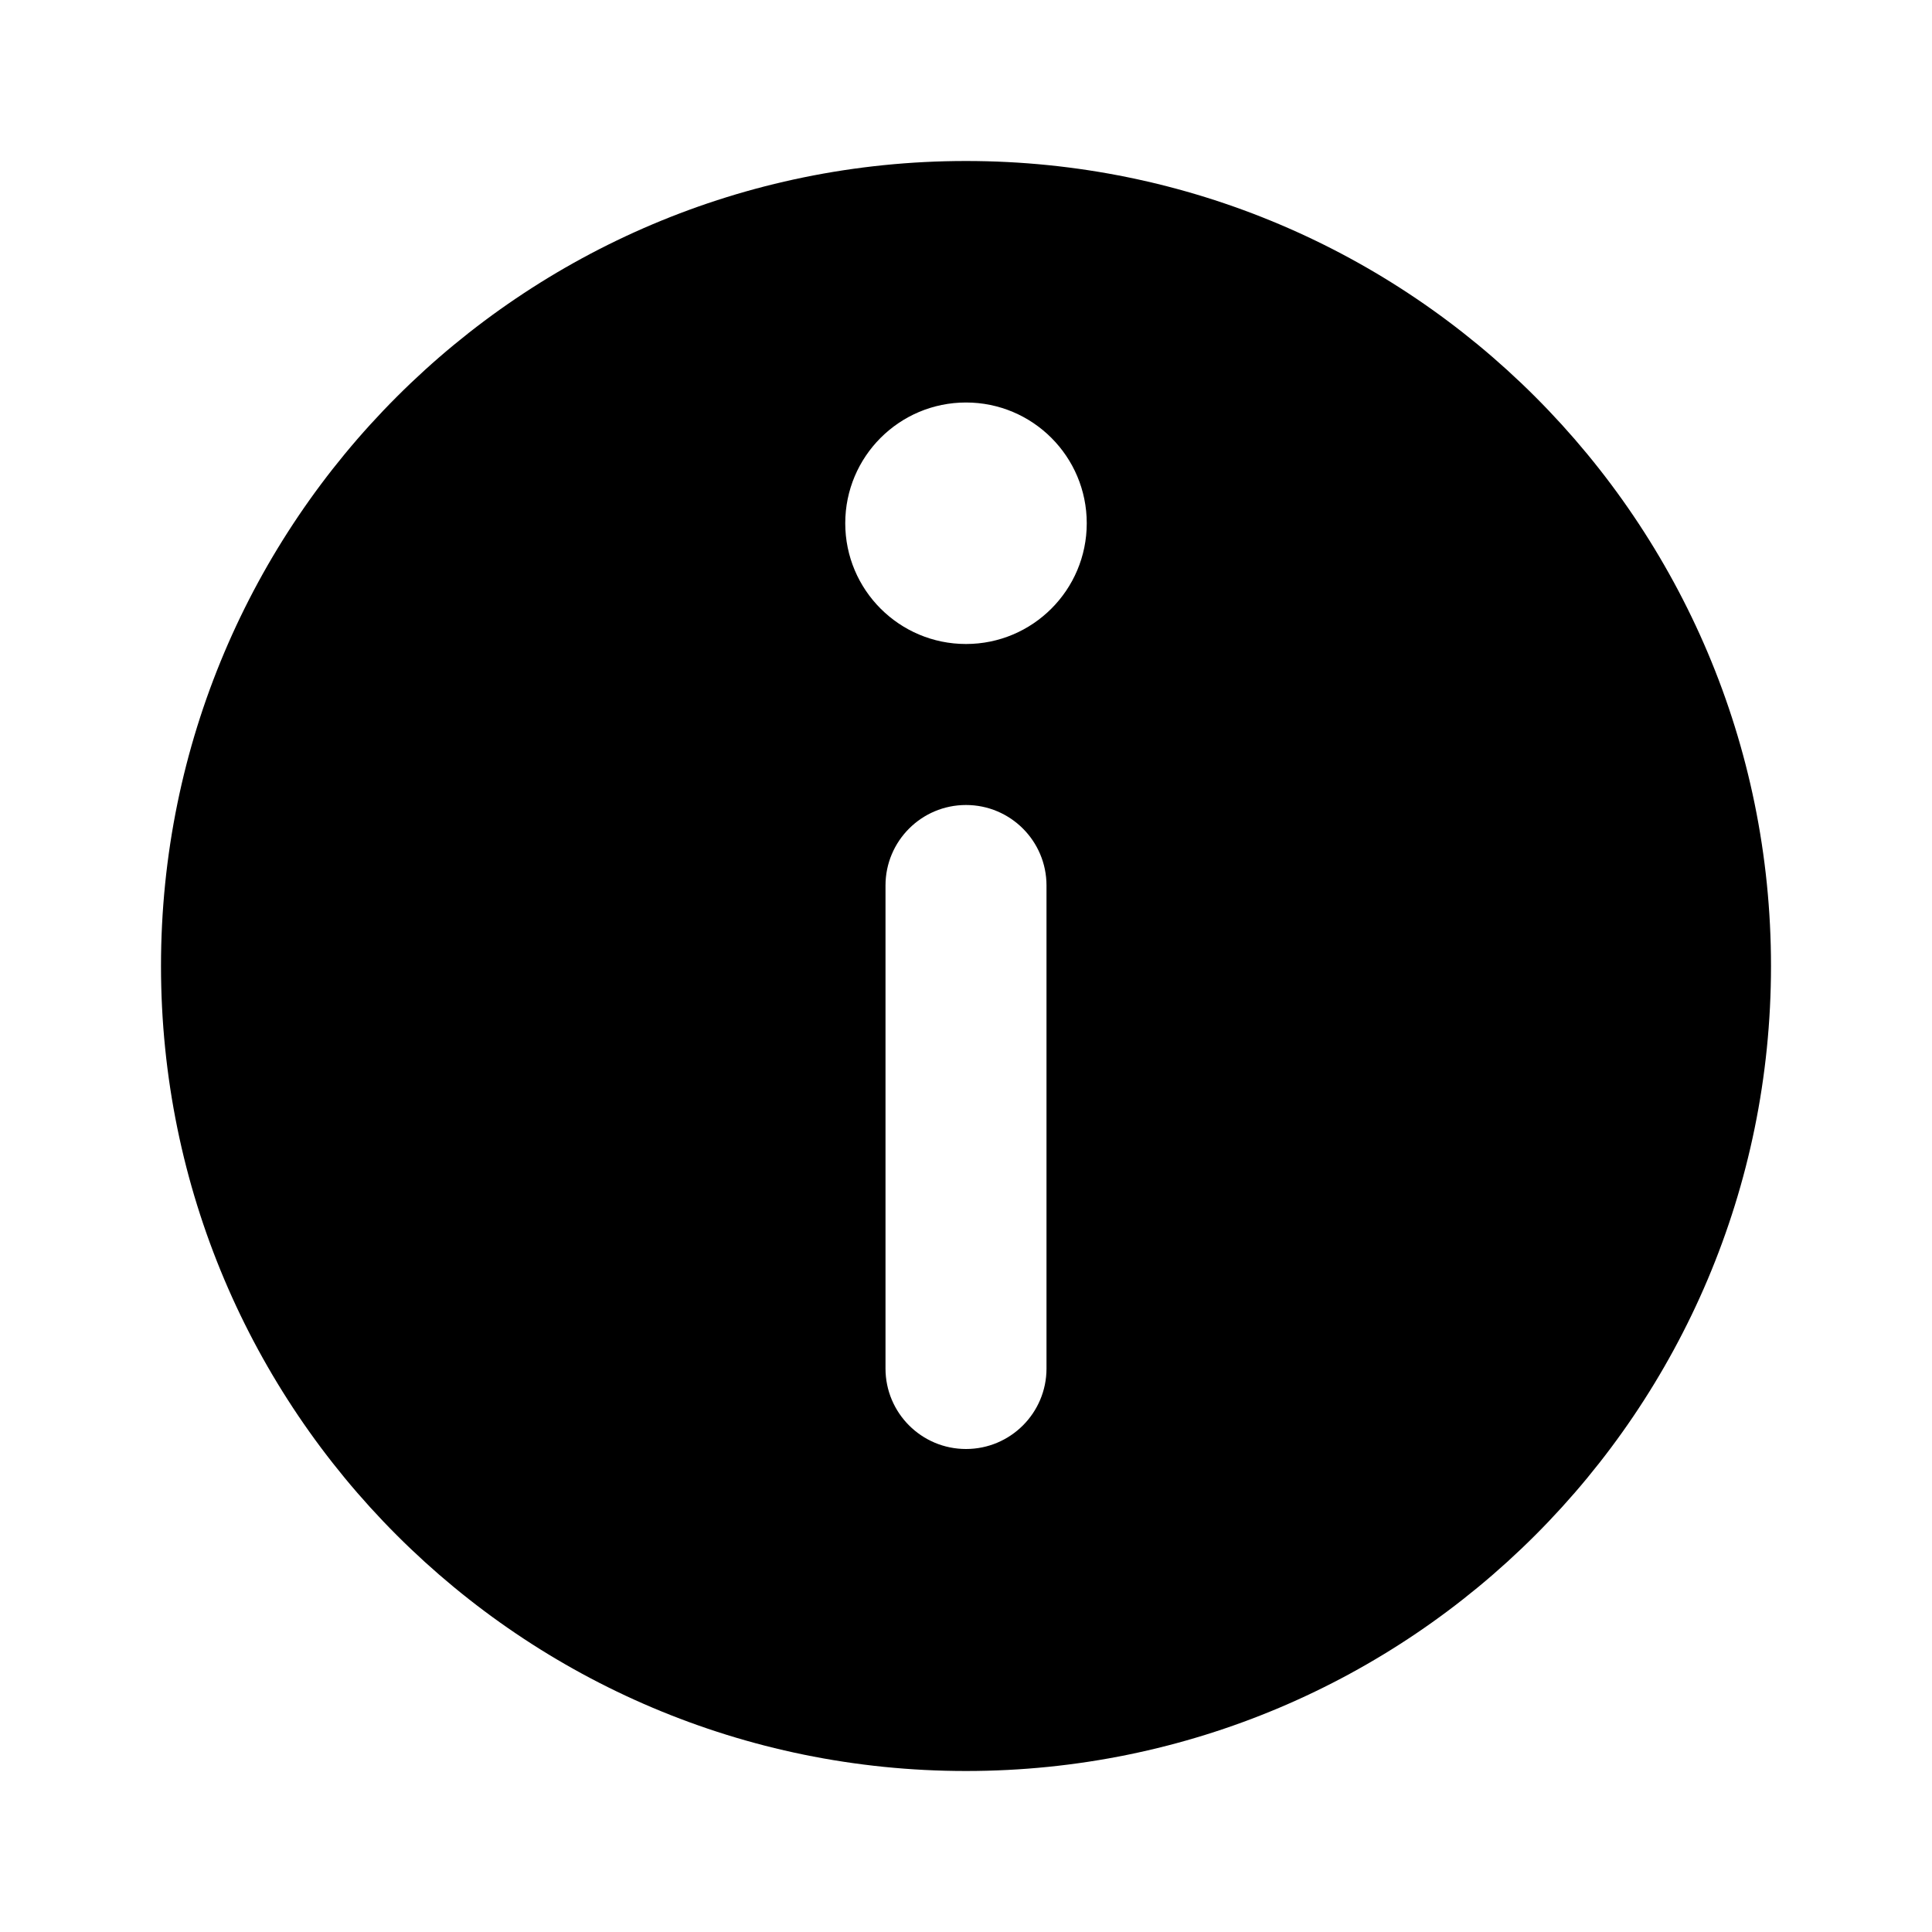
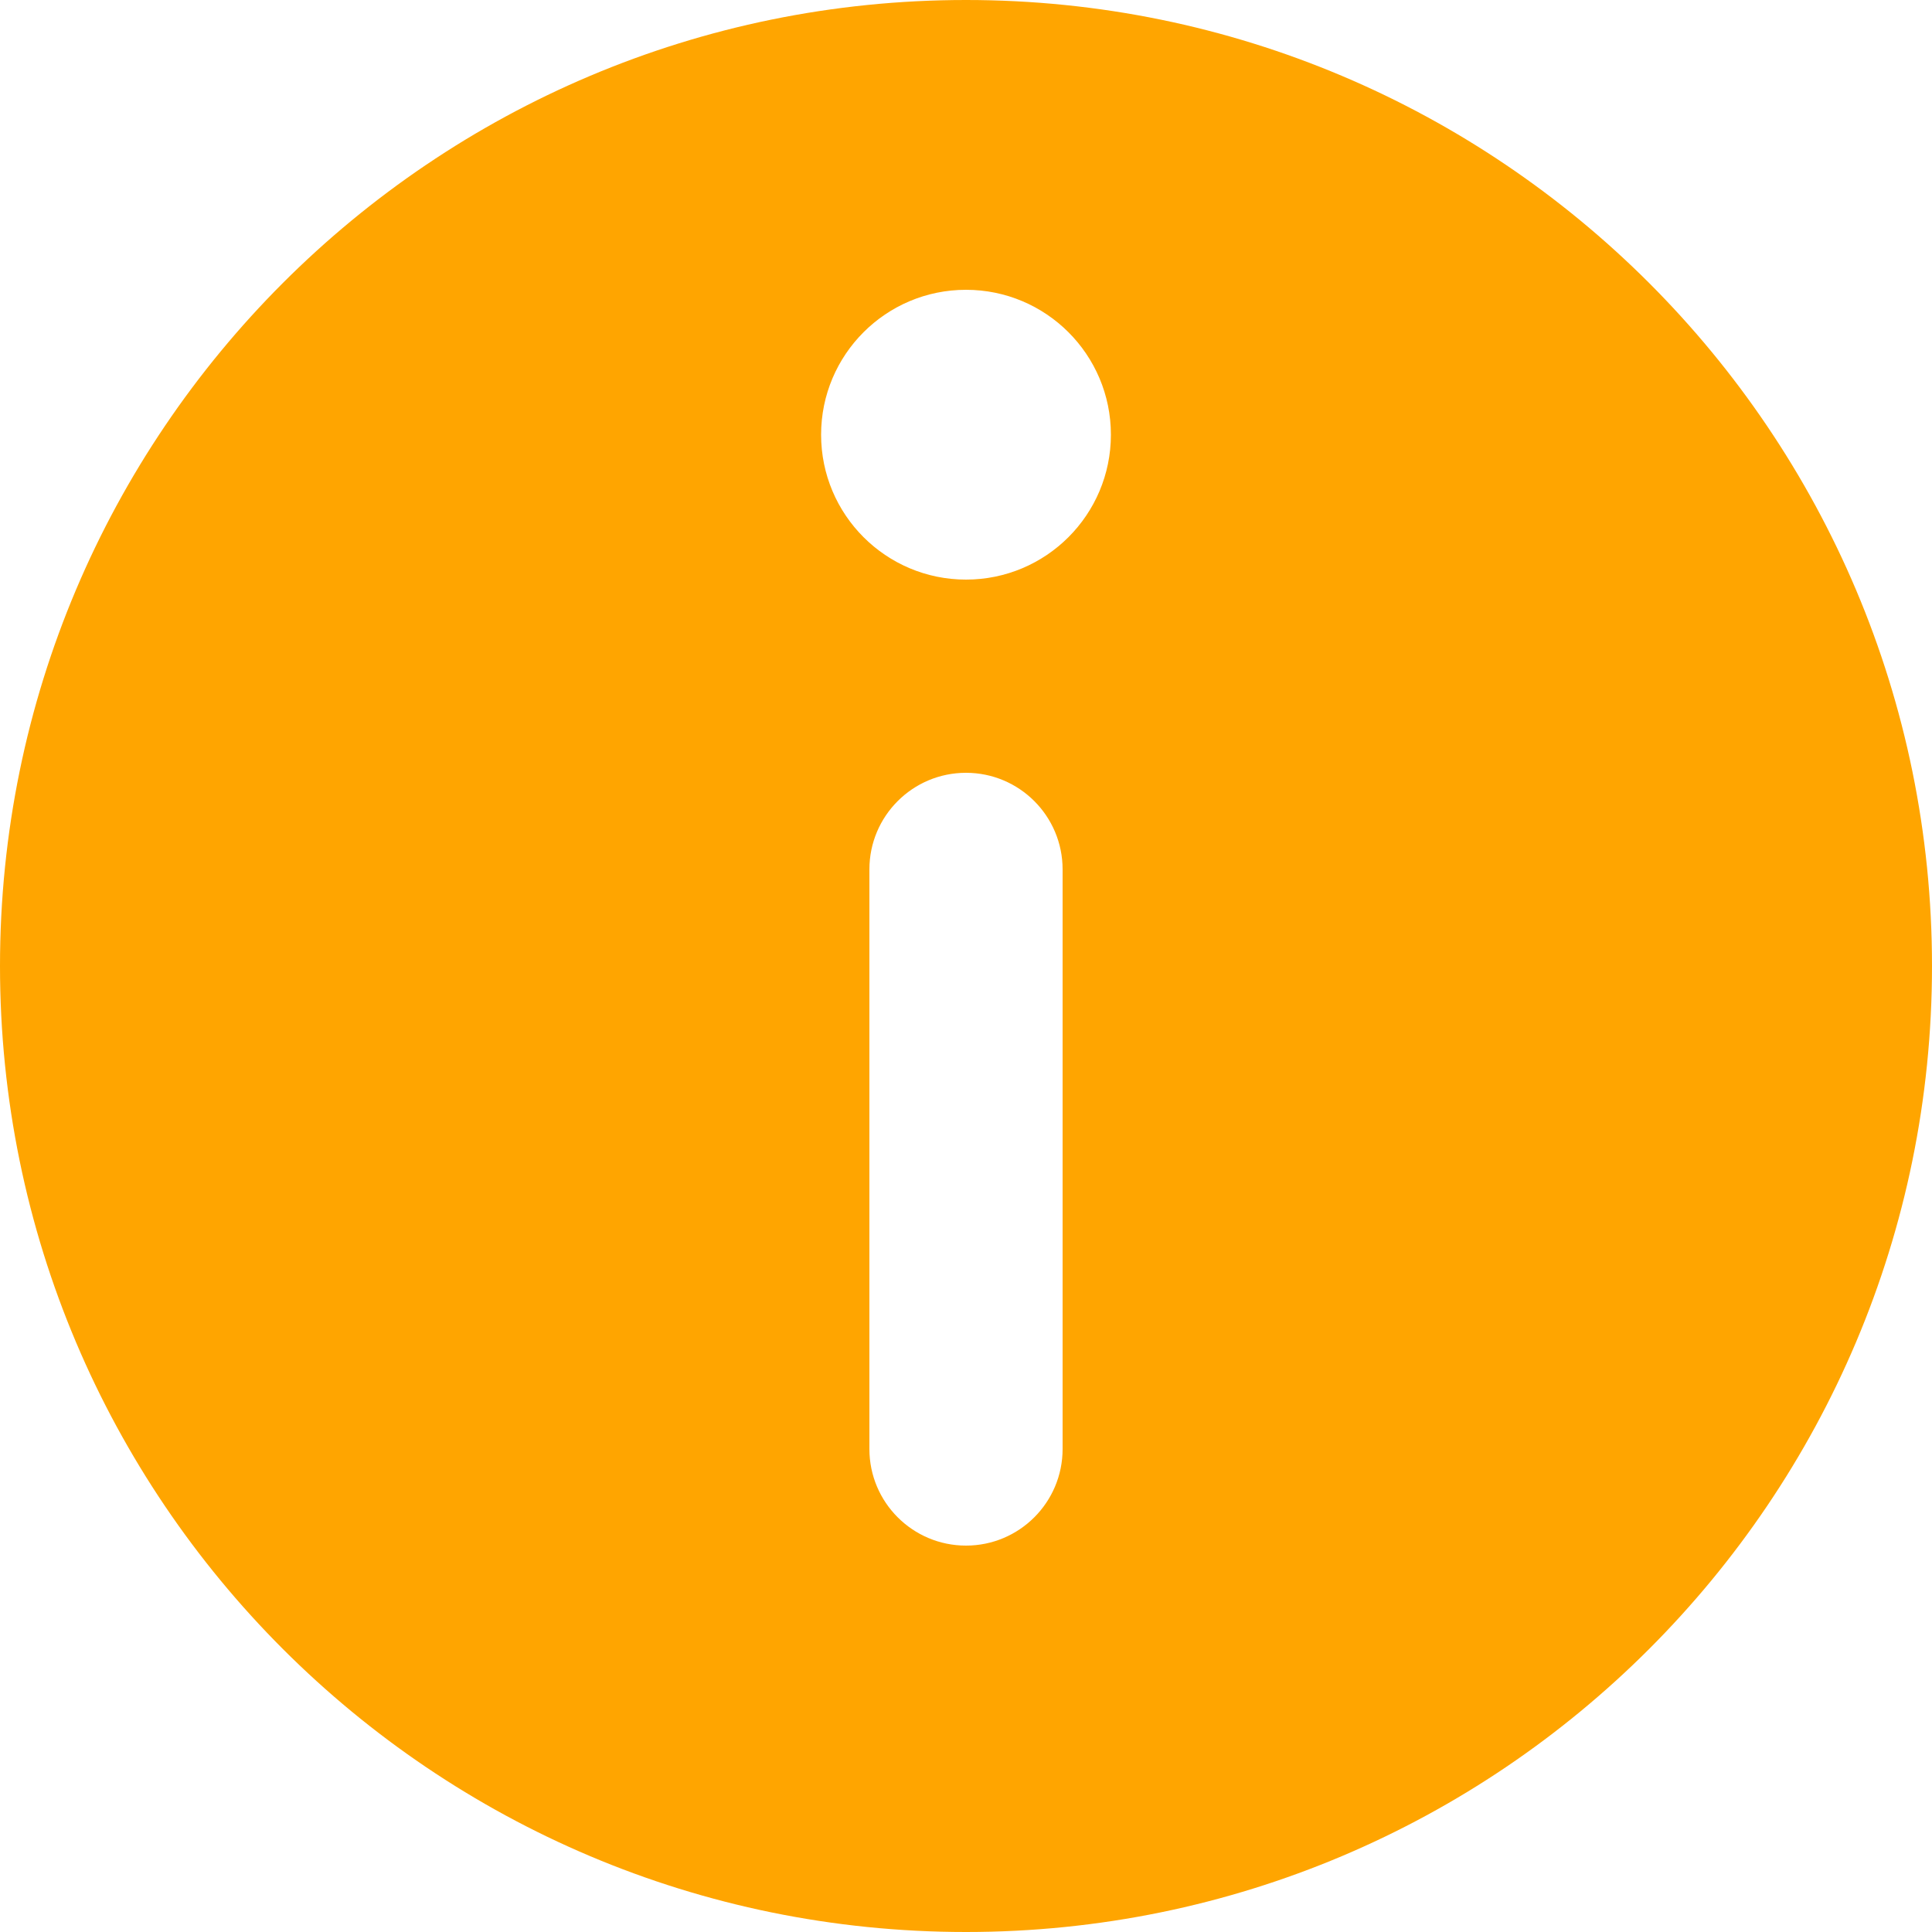
- <svg xmlns="http://www.w3.org/2000/svg" fill="#000000" width="800px" height="800px" viewBox="0 0 24 24">
+ <svg xmlns="http://www.w3.org/2000/svg" fill="orange" width="20px" height="20px" viewBox="2 2 20 20">
  <path d="M12,2A10,10,0,1,0,22,12,10,10,0,0,0,12,2Zm1,15a1,1,0,0,1-2,0V11a1,1,0,0,1,2,0ZM12,8a1.5,1.5,0,1,1,1.5-1.5A1.5,1.5,0,0,1,12,8Z" />
</svg>
